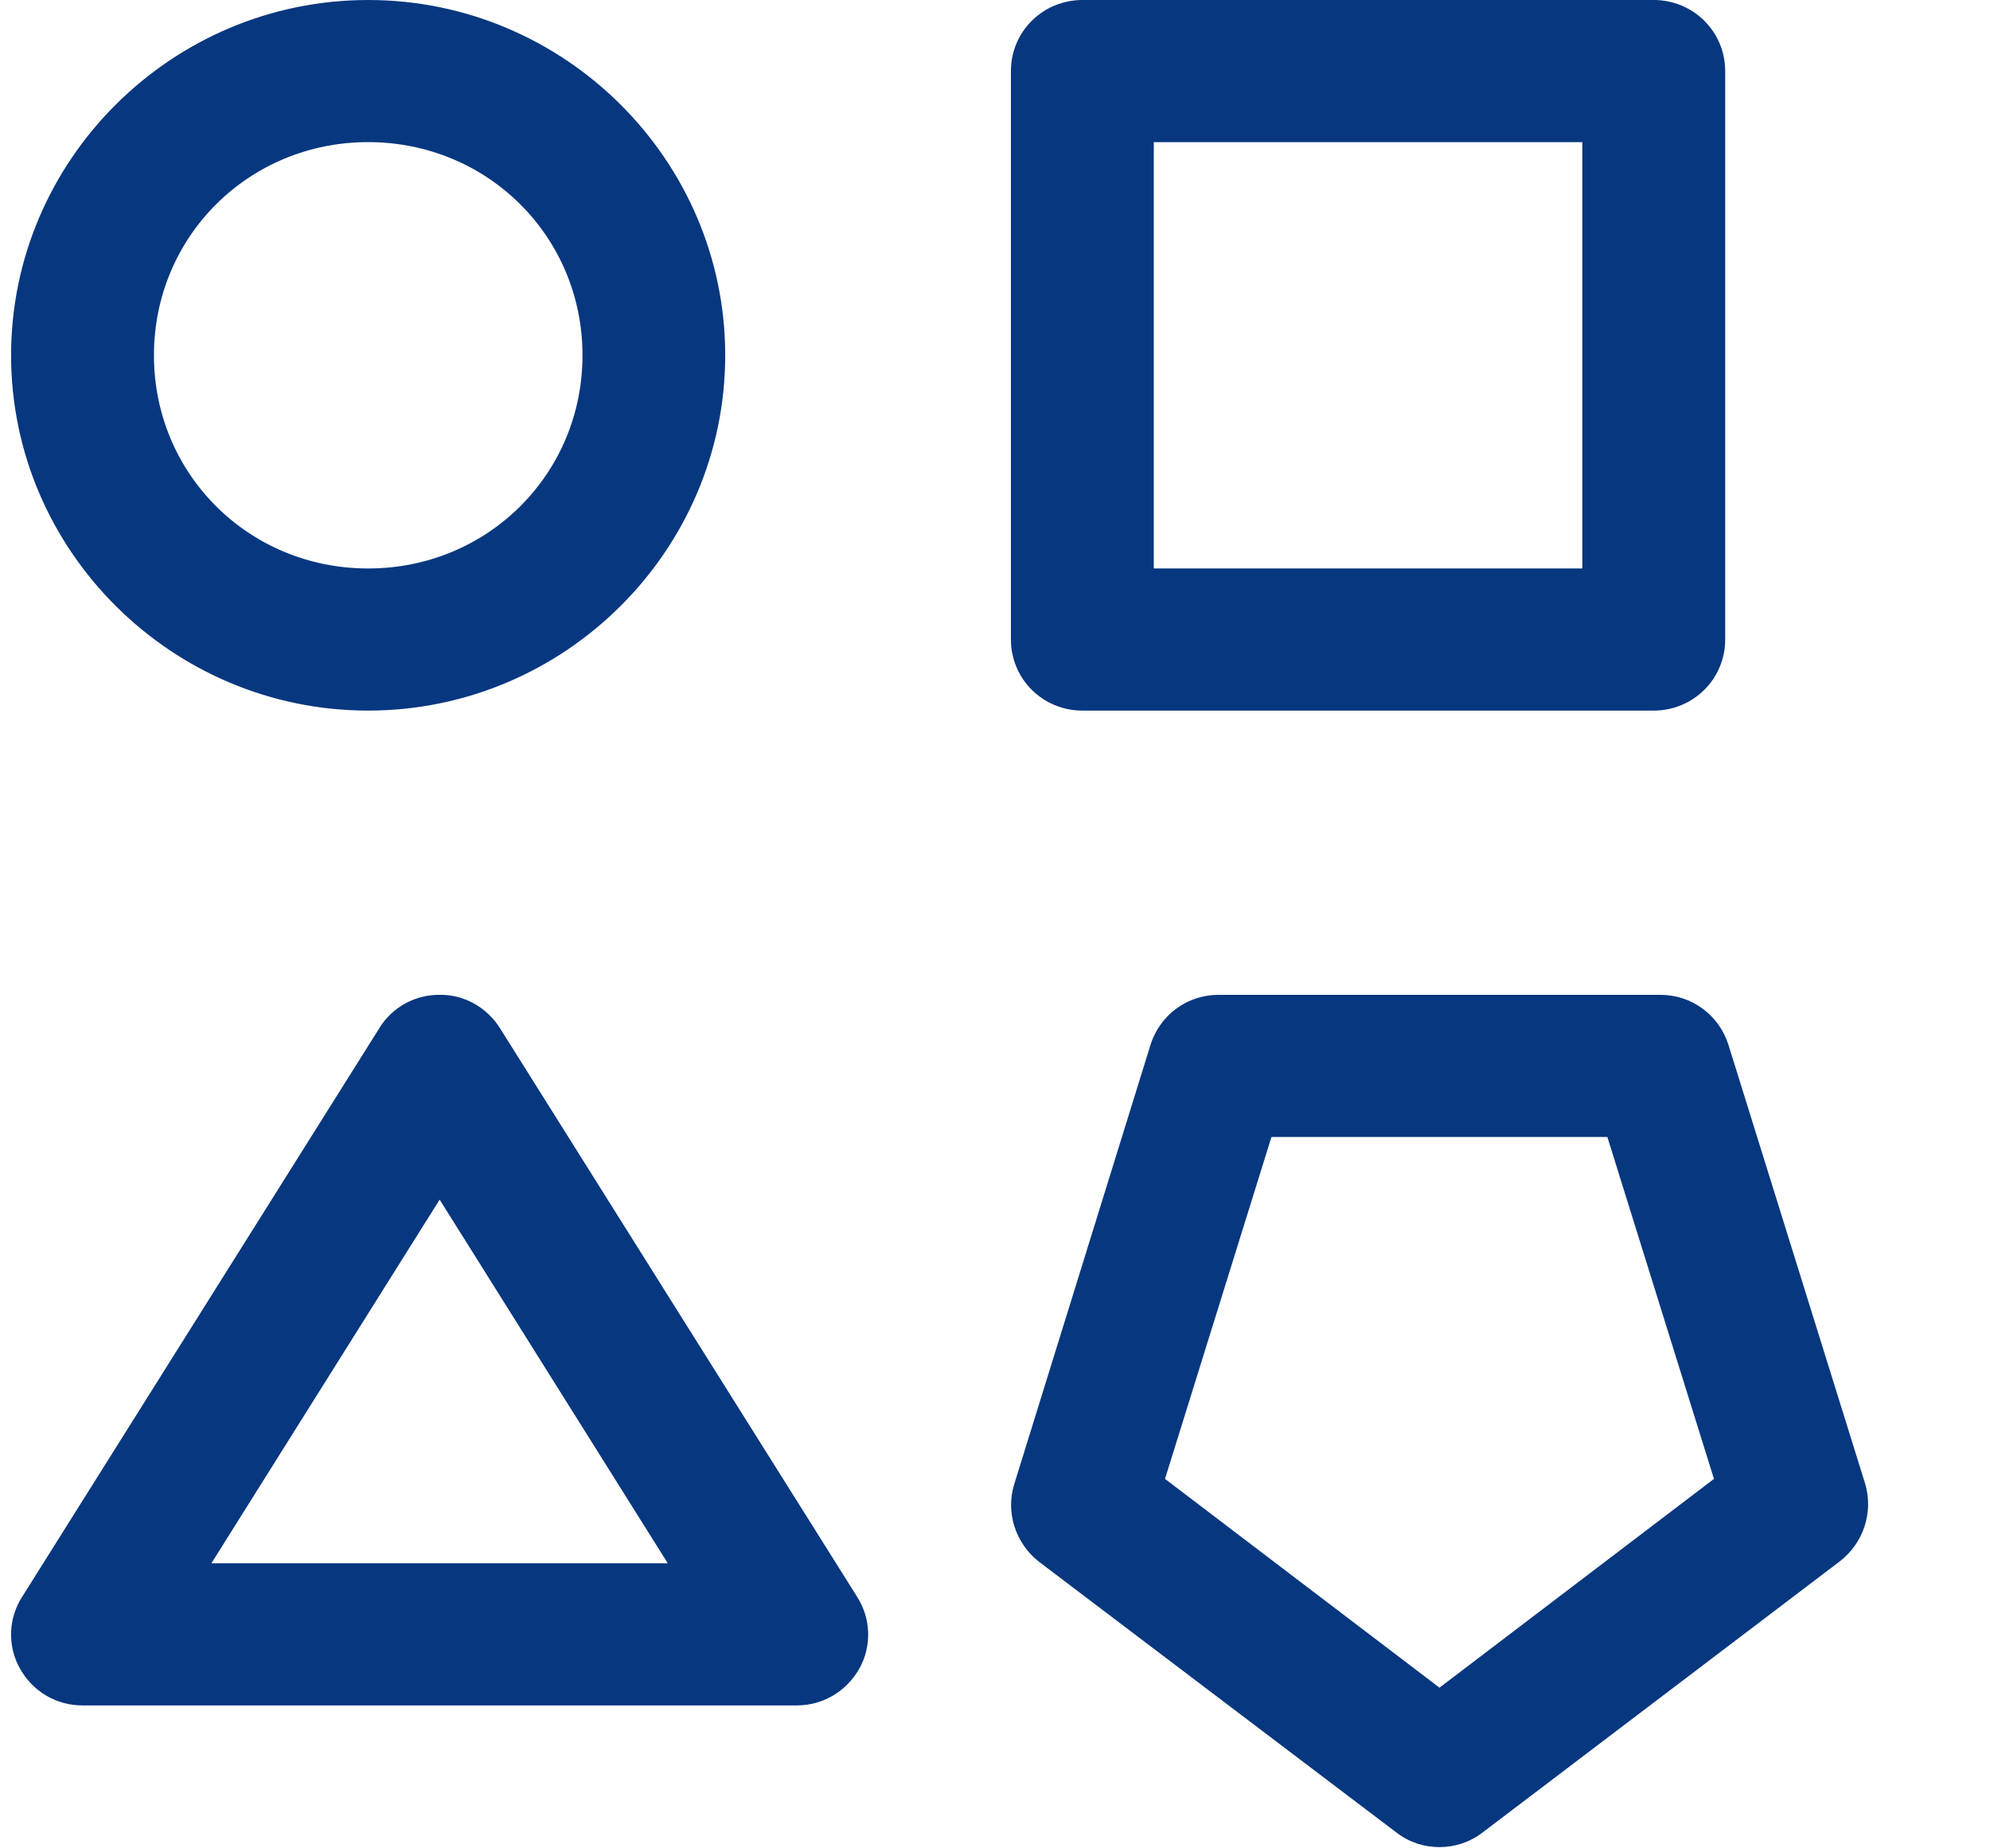
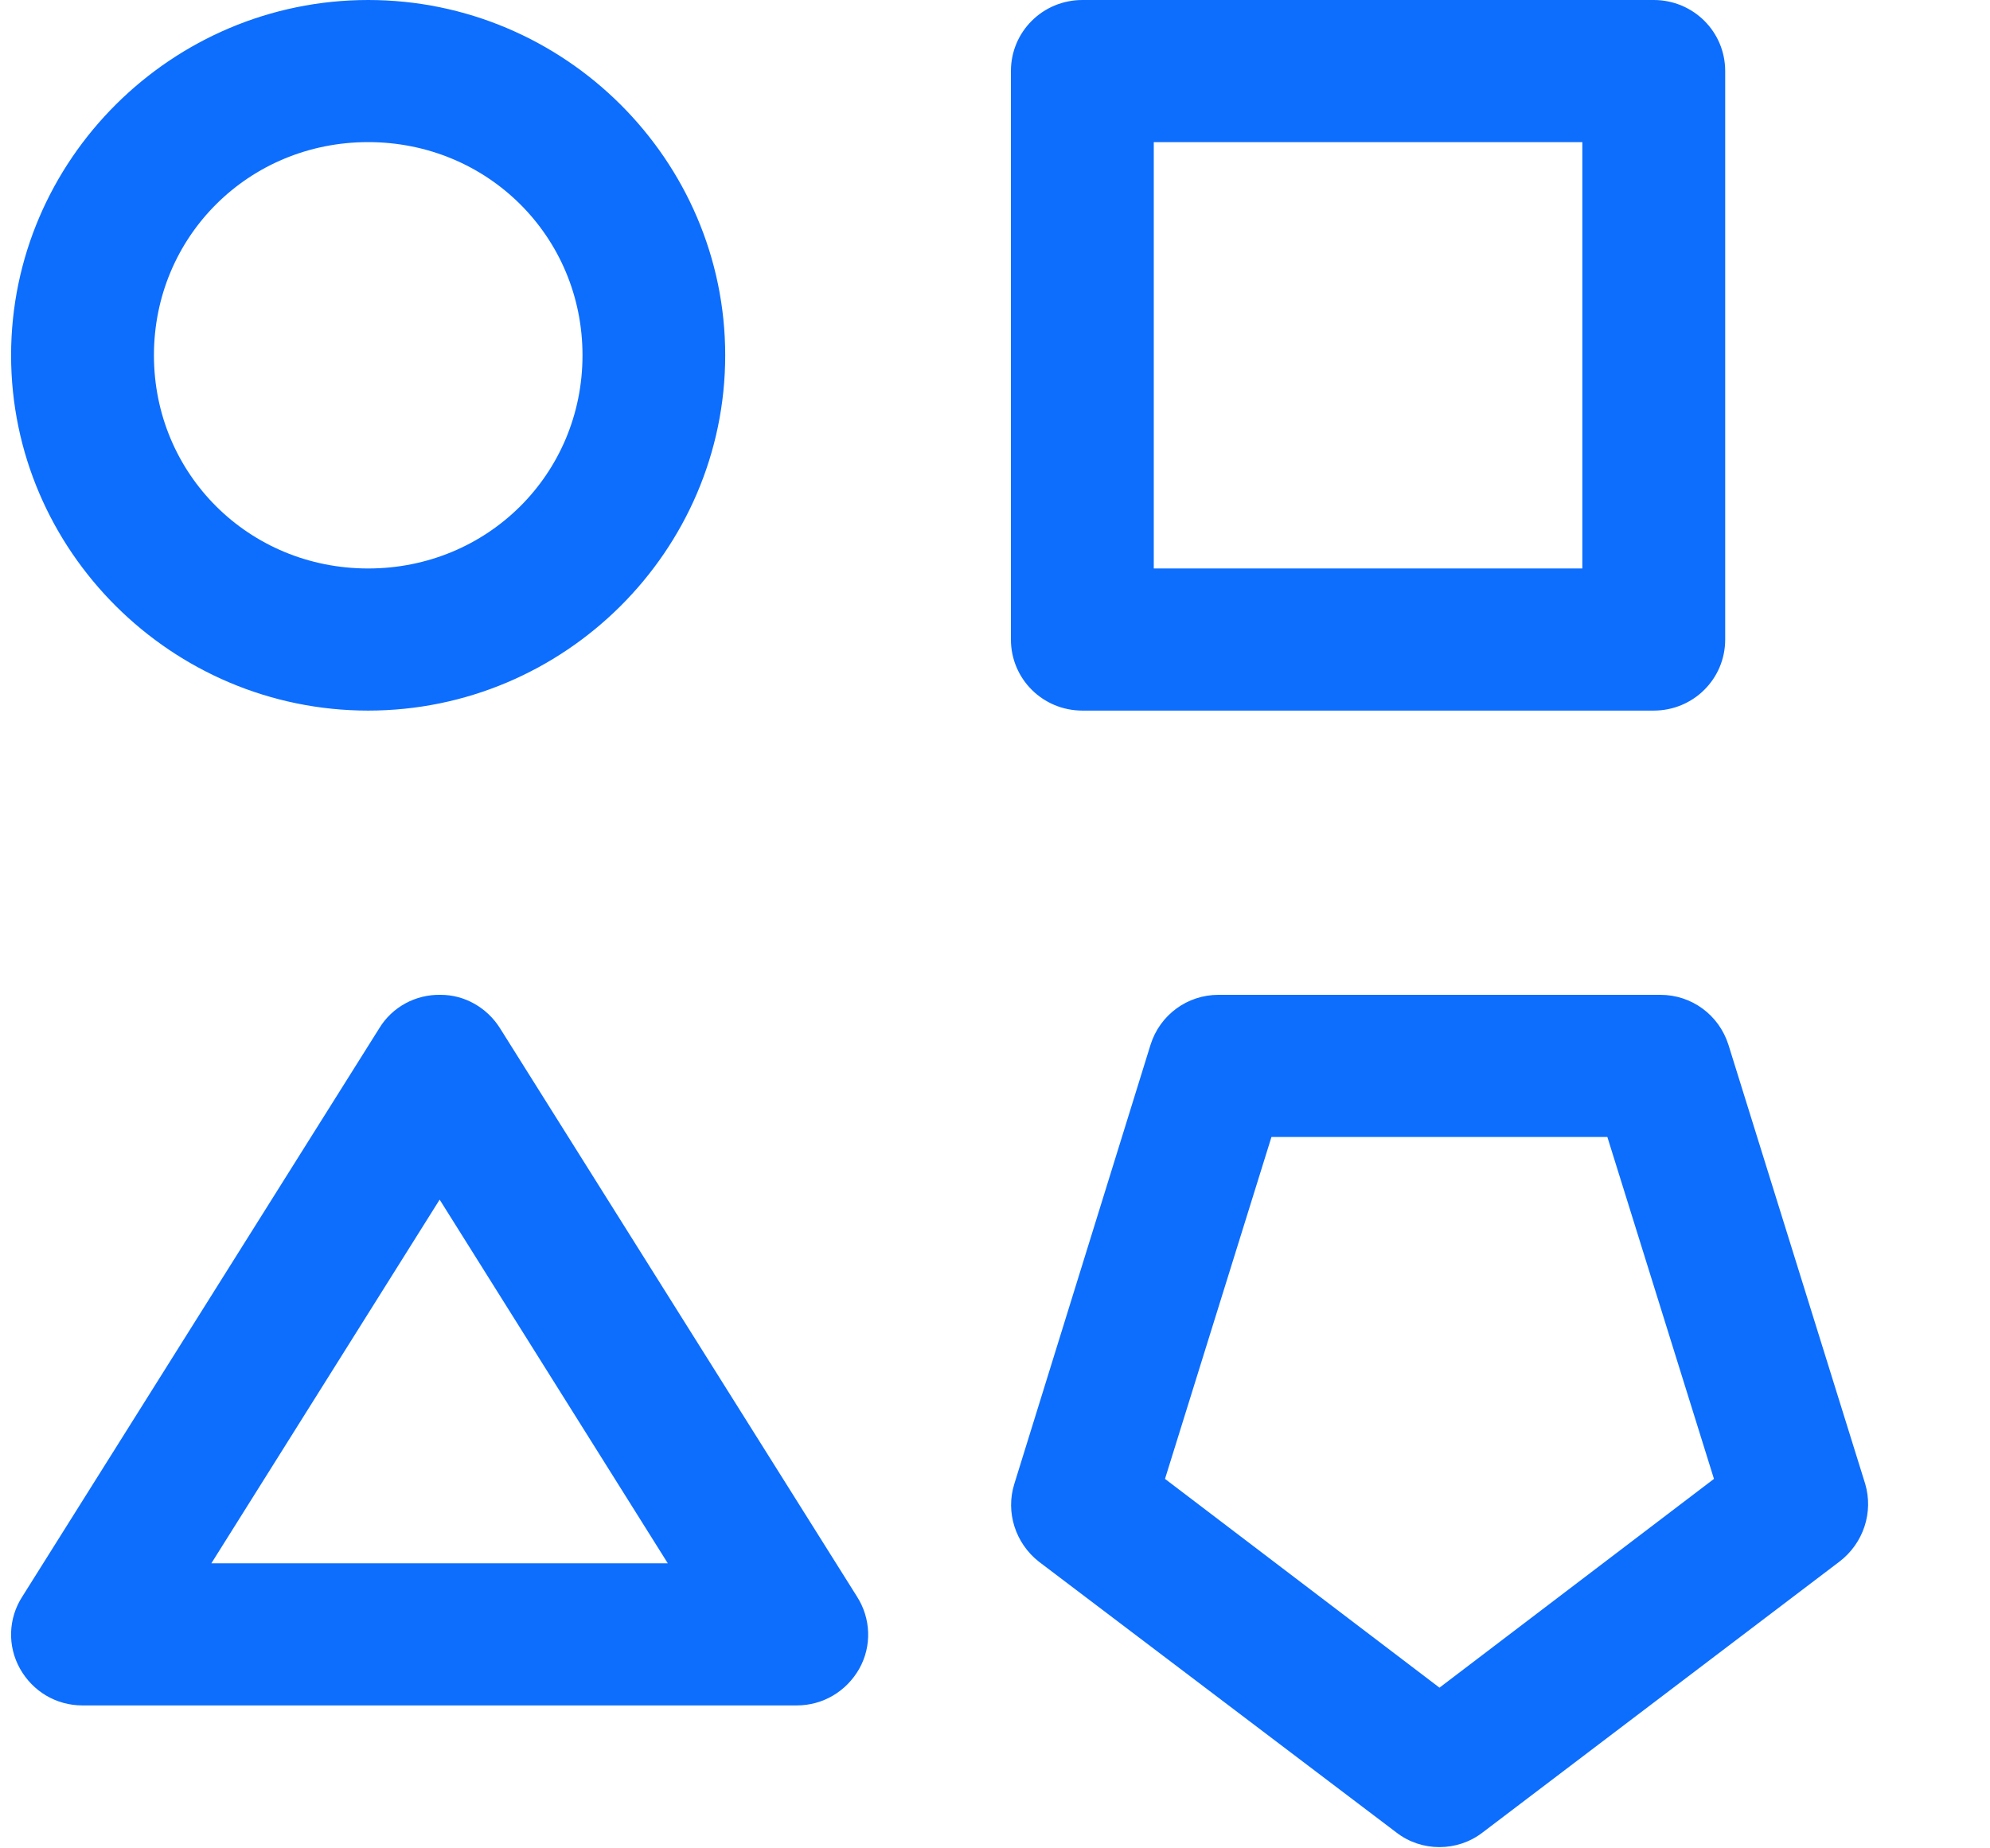
<svg xmlns="http://www.w3.org/2000/svg" width="14" height="13" viewBox="0 0 14 13" fill="none">
-   <path d="M2.59 0C1.209 0 0.078 1.125 0.078 2.5C0.078 3.875 1.209 5 2.59 5C3.972 5 5.102 3.875 5.102 2.5C5.102 1.125 3.972 0 2.59 0ZM7.615 0C7.336 0 7.112 0.223 7.112 0.5V4.5C7.112 4.777 7.336 5 7.615 5H11.634C11.913 5 12.137 4.777 12.137 4.5V0.5C12.137 0.223 11.913 0 11.634 0H7.615ZM2.59 1C3.43 1 4.098 1.664 4.098 2.5C4.098 3.336 3.43 4 2.59 4C1.75 4 1.083 3.336 1.083 2.5C1.083 1.664 1.75 1 2.59 1ZM8.117 1H11.132V4H8.117V1ZM3.101 7C2.924 6.996 2.759 7.086 2.669 7.234L0.157 11.234C0.058 11.387 0.051 11.582 0.141 11.742C0.231 11.902 0.396 12 0.58 12H5.605C5.789 12 5.954 11.902 6.045 11.742C6.135 11.582 6.127 11.387 6.029 11.234L3.517 7.234C3.426 7.09 3.269 7 3.101 7ZM8.572 7C8.353 7 8.16 7.141 8.094 7.352L7.136 10.441C7.073 10.641 7.144 10.859 7.308 10.988L9.825 12.895C10.001 13.031 10.252 13.031 10.429 12.895L12.941 10.988C13.11 10.859 13.181 10.641 13.122 10.441L12.16 7.352C12.093 7.141 11.901 7 11.681 7H8.572ZM8.945 8H11.308L12.058 10.406L10.127 11.875L8.196 10.406L8.945 8ZM3.093 8.441L4.698 11H1.487L3.093 8.441Z" fill="#07377F" />
+   <path d="M2.59 0C1.209 0 0.078 1.125 0.078 2.5C0.078 3.875 1.209 5 2.59 5C3.972 5 5.102 3.875 5.102 2.5C5.102 1.125 3.972 0 2.59 0ZM7.615 0C7.336 0 7.112 0.223 7.112 0.5V4.5C7.112 4.777 7.336 5 7.615 5H11.634C11.913 5 12.137 4.777 12.137 4.5V0.5C12.137 0.223 11.913 0 11.634 0H7.615ZM2.59 1C3.43 1 4.098 1.664 4.098 2.5C4.098 3.336 3.43 4 2.59 4C1.75 4 1.083 3.336 1.083 2.5C1.083 1.664 1.75 1 2.59 1ZM8.117 1H11.132V4H8.117V1ZM3.101 7C2.924 6.996 2.759 7.086 2.669 7.234L0.157 11.234C0.058 11.387 0.051 11.582 0.141 11.742C0.231 11.902 0.396 12 0.58 12H5.605C5.789 12 5.954 11.902 6.045 11.742C6.135 11.582 6.127 11.387 6.029 11.234L3.517 7.234C3.426 7.09 3.269 7 3.101 7ZM8.572 7C8.353 7 8.16 7.141 8.094 7.352L7.136 10.441C7.073 10.641 7.144 10.859 7.308 10.988L9.825 12.895C10.001 13.031 10.252 13.031 10.429 12.895L12.941 10.988C13.11 10.859 13.181 10.641 13.122 10.441L12.16 7.352C12.093 7.141 11.901 7 11.681 7H8.572ZM8.945 8H11.308L12.058 10.406L10.127 11.875L8.196 10.406L8.945 8ZM3.093 8.441L4.698 11H1.487L3.093 8.441Z" fill="#0D6EFD" />
</svg>
